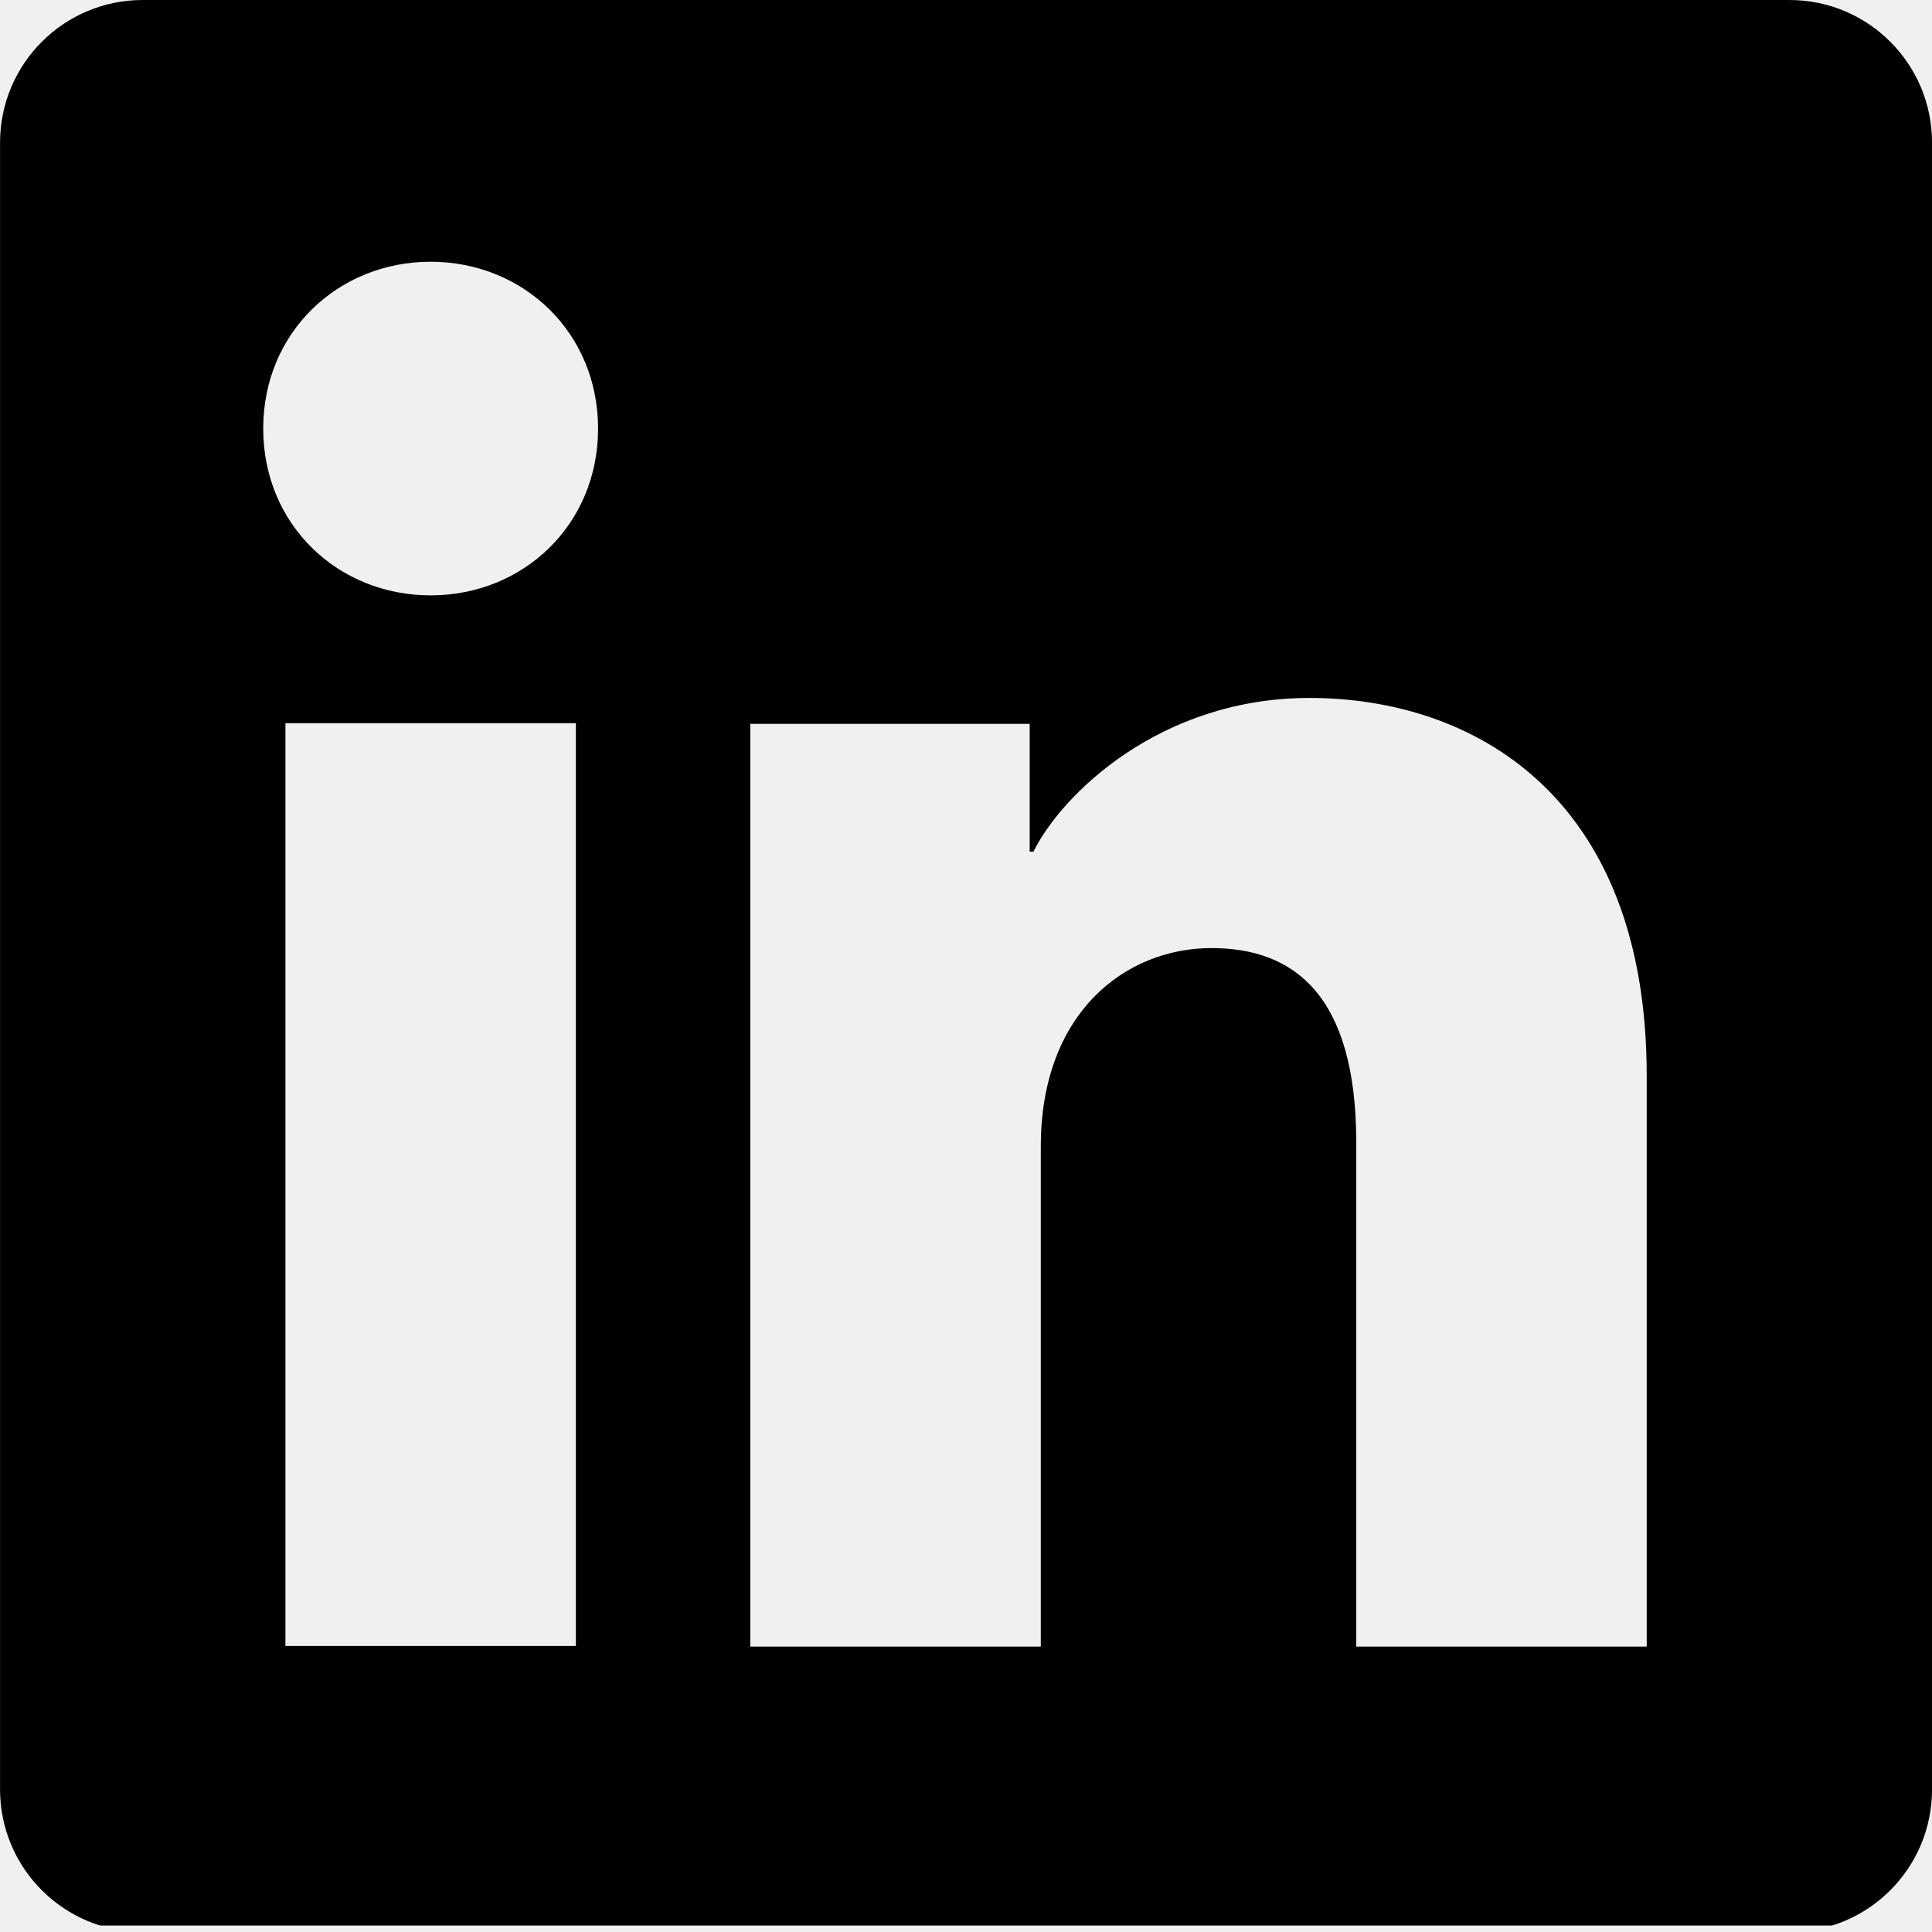
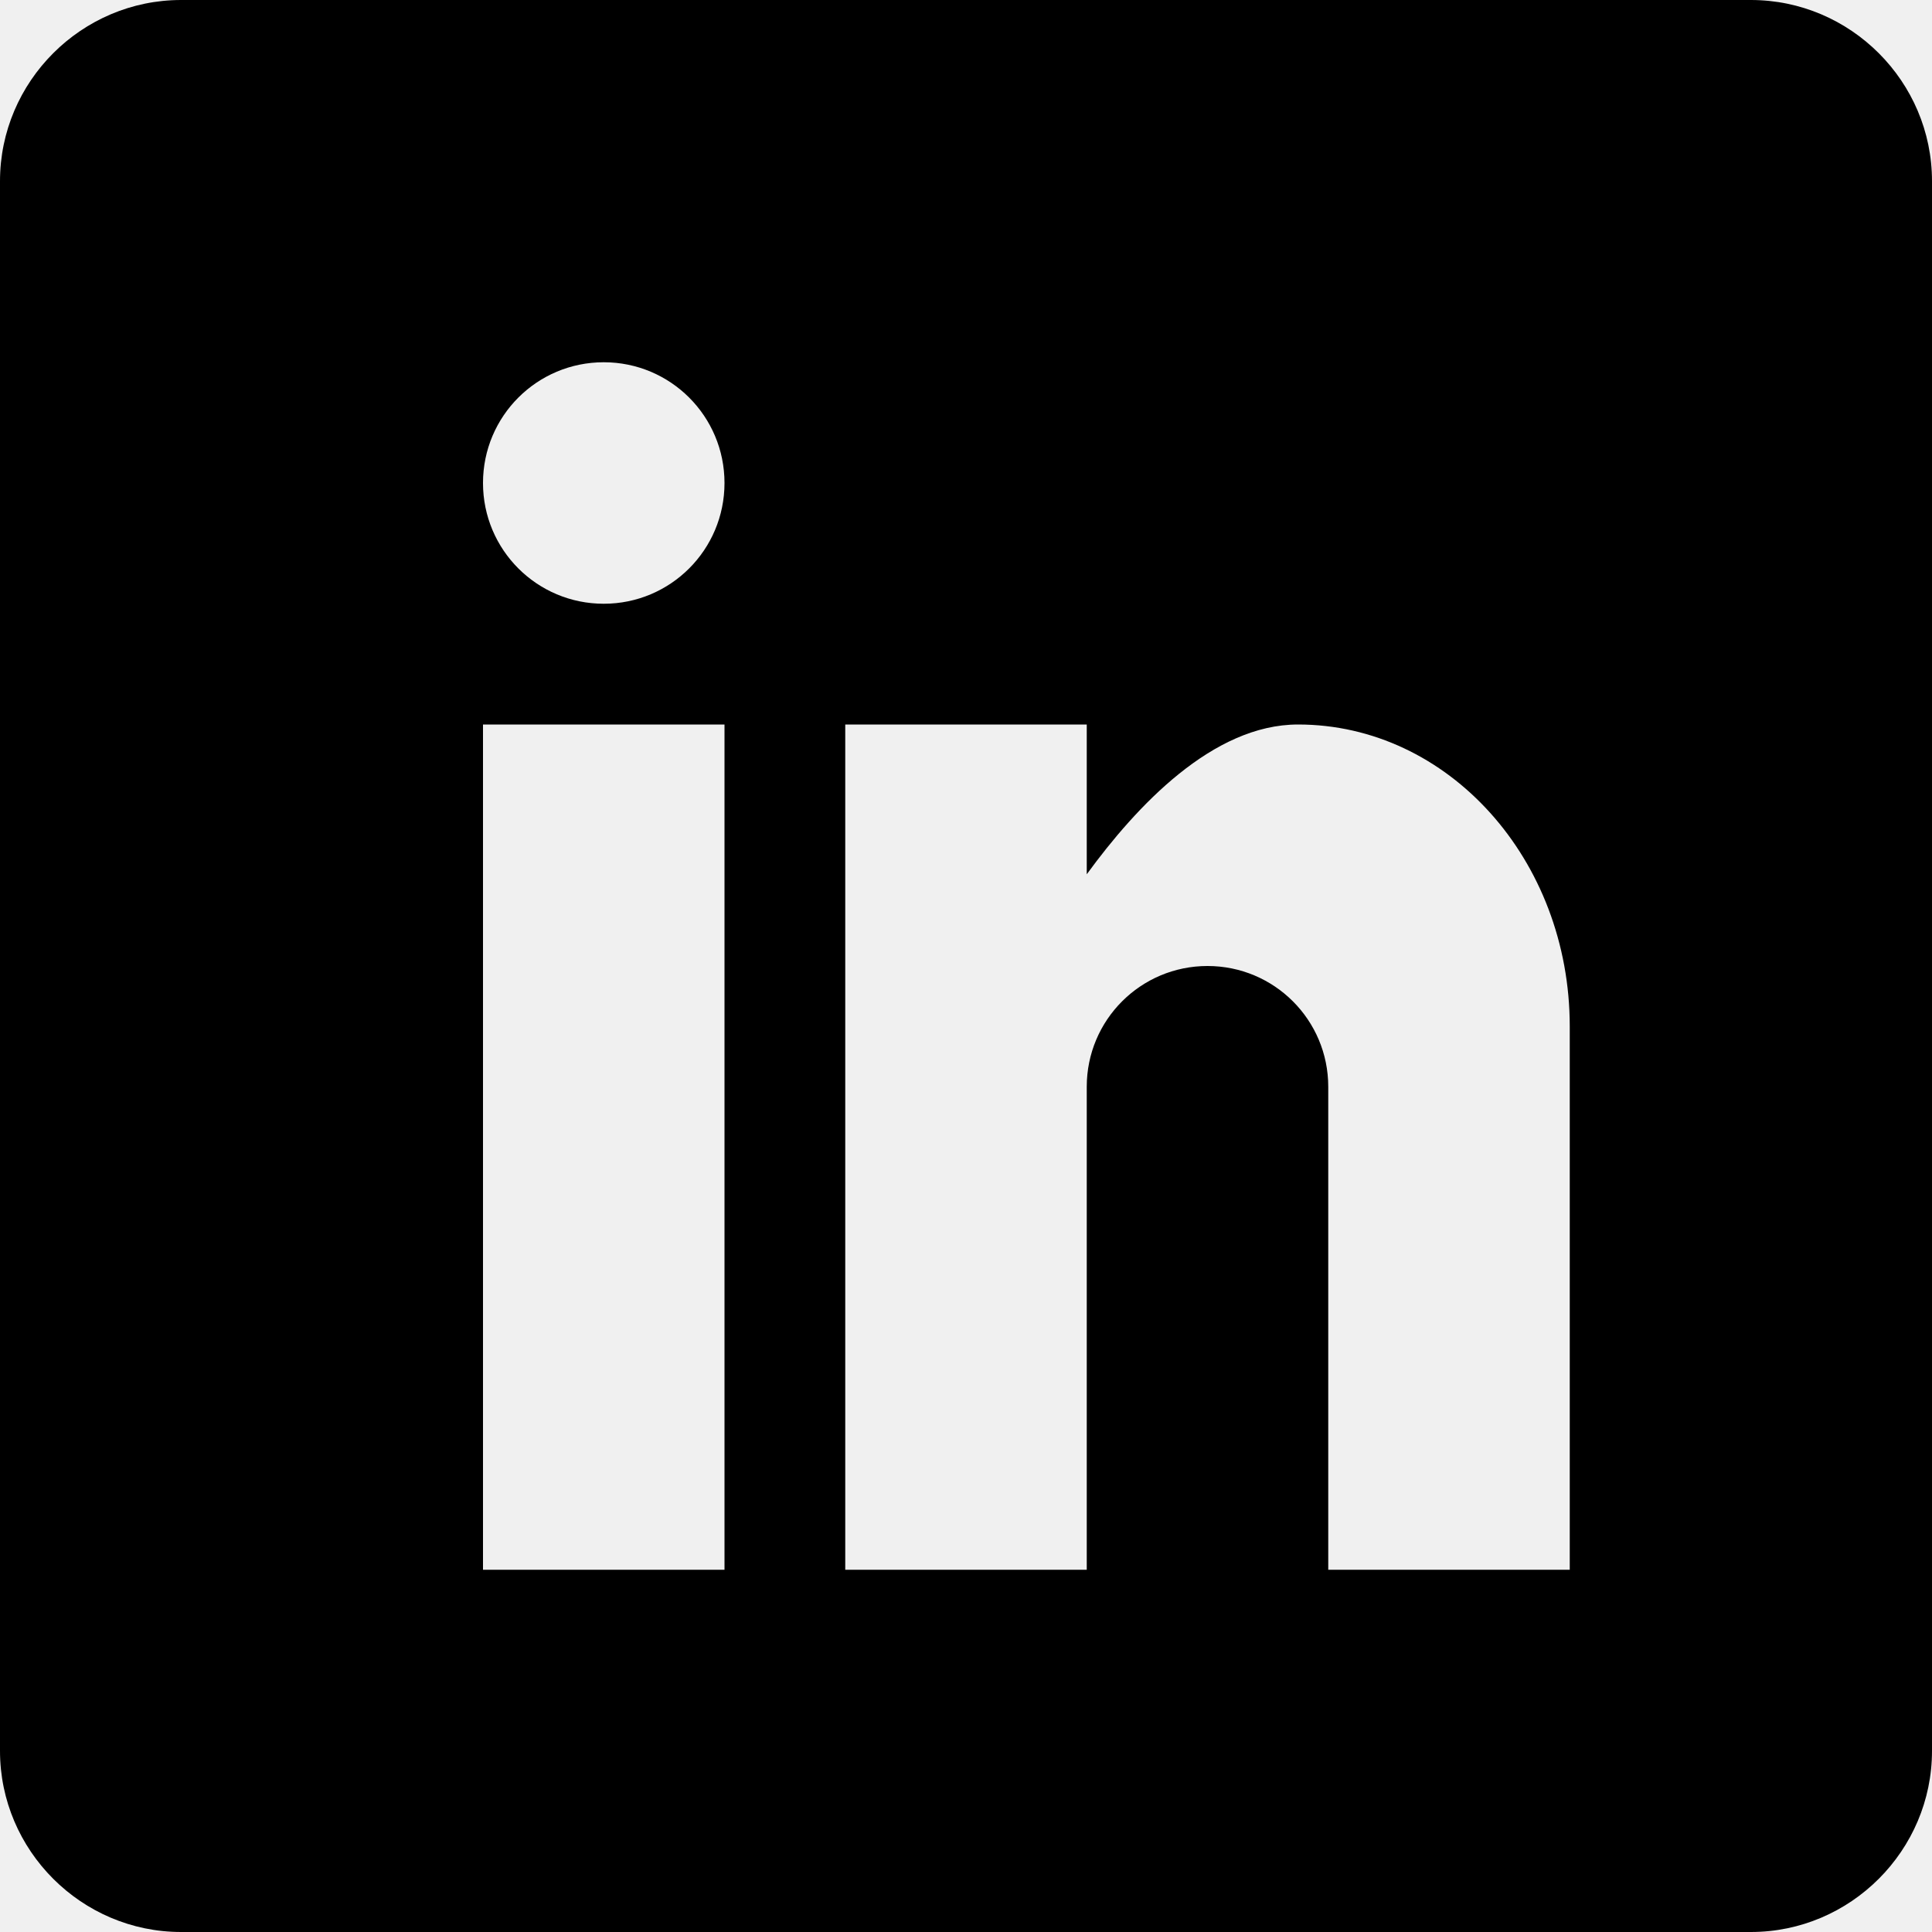
- <svg xmlns="http://www.w3.org/2000/svg" height="50" viewBox="0 0 50 50" width="50">
-   <mask id="a" fill="#fff">
-     <path d="m0 0h50v49.833h-50z" fill="#fff" fill-rule="evenodd" />
-   </mask>
-   <path d="m42.617 42.614h-7.517v-13.042c0-3.847-1.636-5.036-3.747-5.036-2.231 0-4.417 1.678-4.417 5.131v12.947h-7.519v-23.881h7.231v3.308h.097c.725-1.469 3.267-3.978 7.144-3.978 4.194 0 8.728 2.486 8.728 9.781zm-31.472-27.206c-2.394 0-4.333-1.822-4.333-4.317 0-2.492 1.939-4.317 4.333-4.317 2.394 0 4.333 1.825 4.333 4.317 0 2.494-1.939 4.317-4.333 4.317zm-3.758 27.189h7.517v-23.881h-7.517zm38.925-42.597h-42.619c-2.039 0-3.692 1.653-3.692 3.692v42.617c0 2.039 1.653 3.692 3.692 3.692h42.619c2.039 0 3.689-1.653 3.689-3.692v-42.617c0-2.039-1.65-3.692-3.689-3.692z" fill-rule="evenodd" mask="url(#a)" />
+ <svg xmlns="http://www.w3.org/2000/svg" version="1.1" width="32" height="32" viewBox="0 0 32 32">
+   <path d="M29 0h-26c-1.65 0-3 1.35-3 3v26c0 1.65 1.35 3 3 3h26c1.65 0 3-1.35 3-3v-26c0-1.65-1.35-3-3-3zM12 26h-4v-14h4v14zM10 10c-1.106 0-2-0.894-2-2s0.894-2 2-2c1.106 0 2 0.894 2 2s-0.894 2-2 2zM26 26h-4v-8c0-1.106-0.894-2-2-2s-2 0.894-2 2v8h-4v-14h4v2.481c0.825-1.131 2.087-2.481 3.5-2.481 2.488 0 4.5 2.238 4.5 5v9z" />
</svg>
